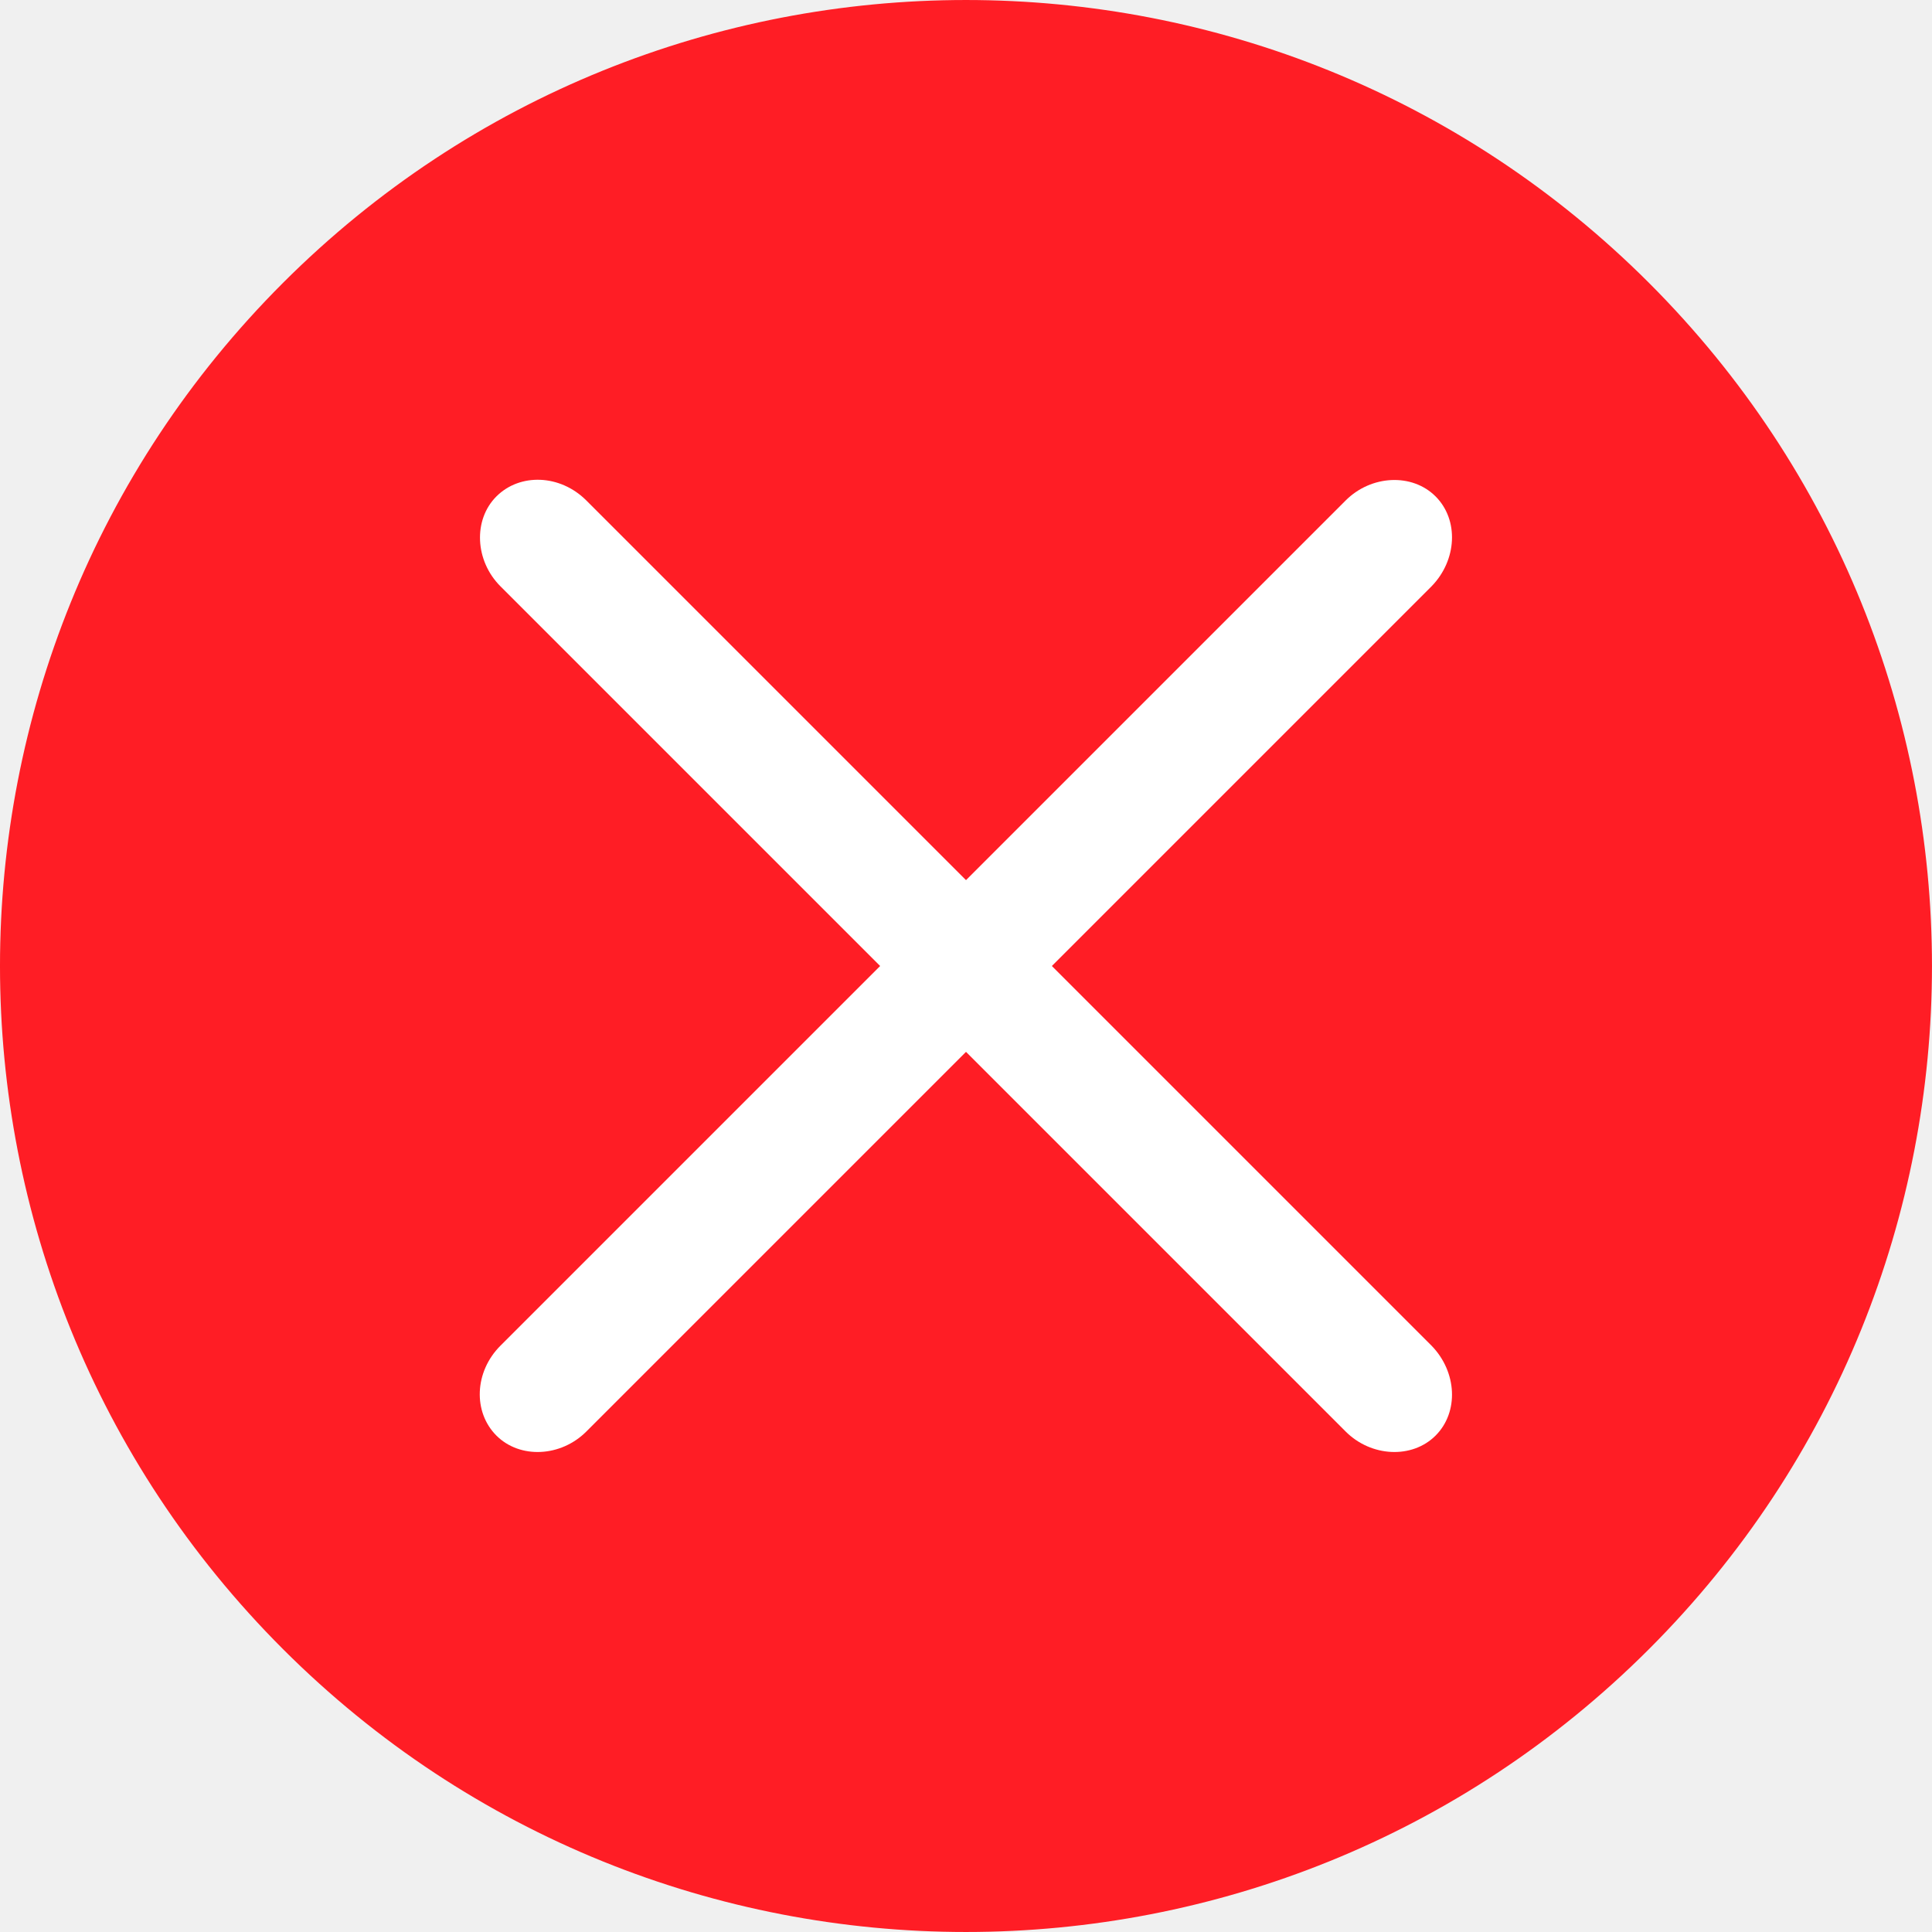
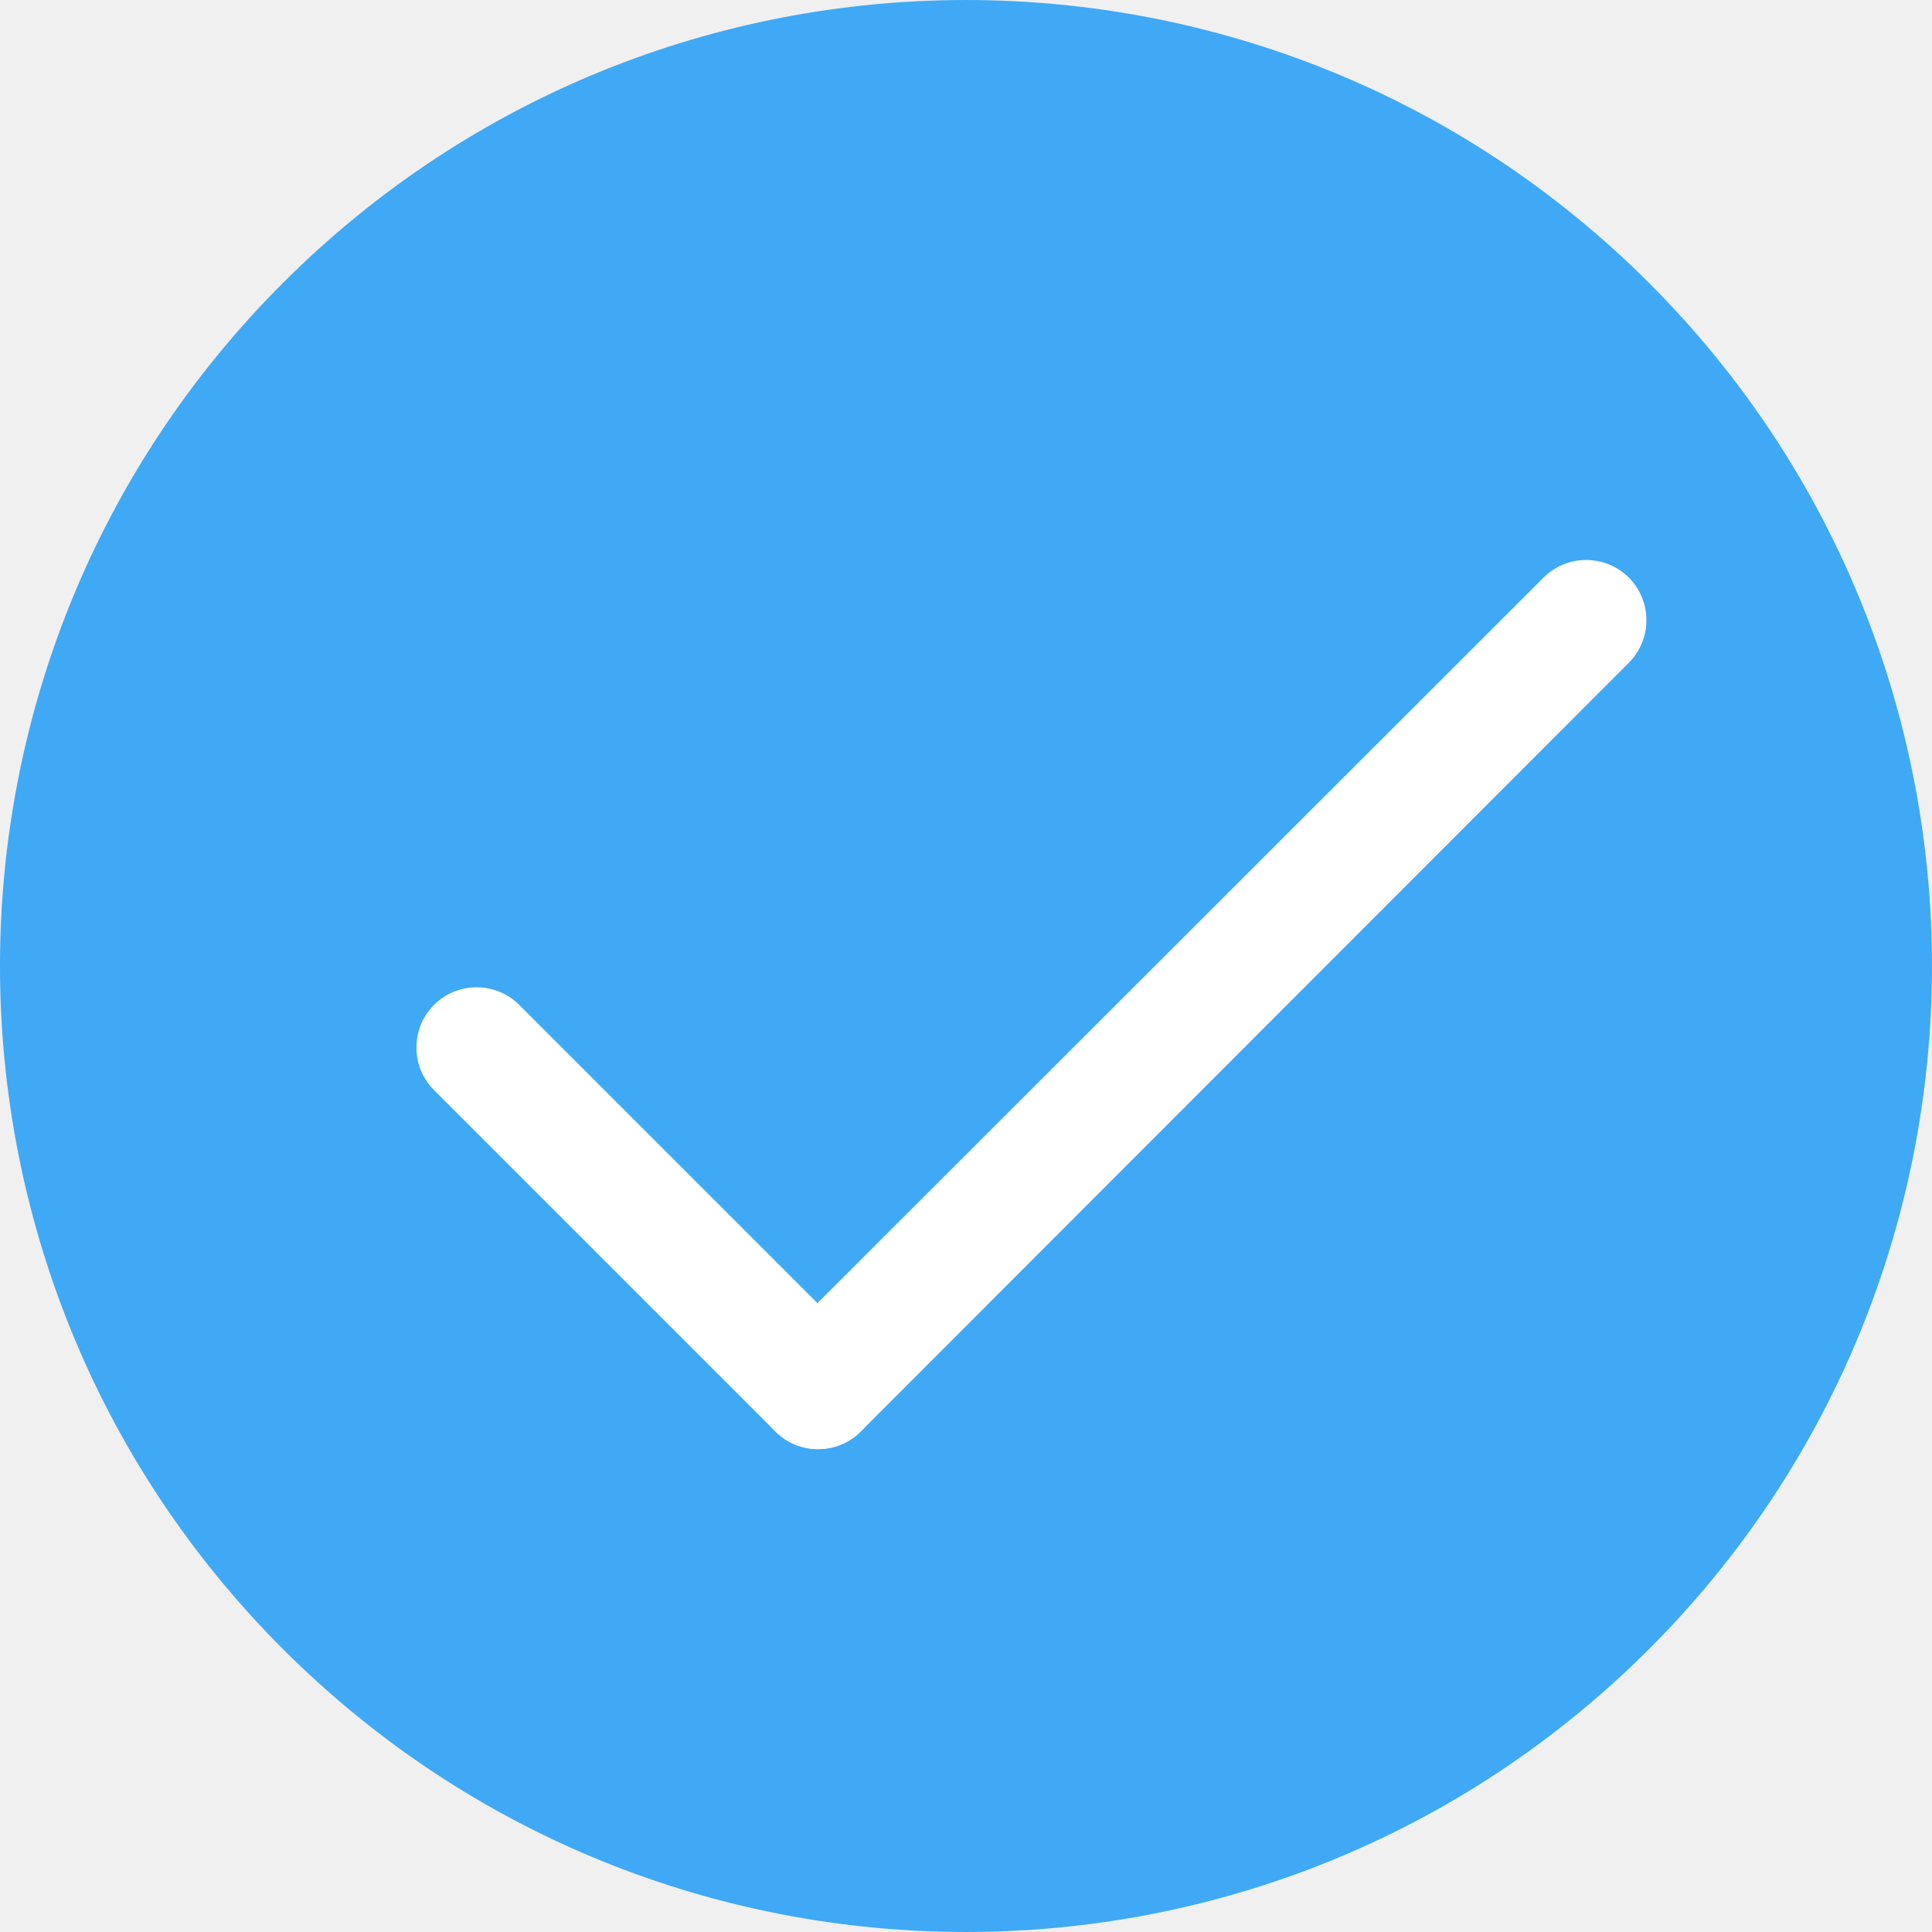
- <svg xmlns="http://www.w3.org/2000/svg" version="1.1" id="true_x5F_logo" x="0px" y="0px" viewBox="0 0 288 288" style="enable-background:new 0 0 288 288;" xml:space="preserve">
+ <svg xmlns="http://www.w3.org/2000/svg" version="1.1" id="图层_1" x="0px" y="0px" viewBox="0 0 288 288" style="enable-background:new 0 0 288 288;" xml:space="preserve">
  <style type="text/css">
- 	.st0{fill:#FF1D25;}
+ 	.st0{fill:#3FA9F5;}
	.st1{fill:#FFFFFF;}
</style>
+   <ellipse transform="matrix(0.7071 -0.7071 0.7071 0.7071 -59.6468 144)" class="st0" cx="144" cy="144" rx="144" ry="144" />
  <g>
-     <ellipse transform="matrix(0.7071 -0.7071 0.7071 0.7071 -59.6468 144)" class="st0" cx="144" cy="144" rx="144" ry="144" />
+     <path class="st1" d="M128.3,213.4L128.3,213.4c-3.5,3.5-9.2,3.5-12.7,0l-50.9-50.9c-3.5-3.5-3.5-9.2,0-12.7l0,0   c3.5-3.5,9.2-3.5,12.7,0l50.9,50.9C131.8,204.1,131.8,209.9,128.3,213.4z" />
  </g>
-   <path class="st1" d="M213.4,87.4l-126,126c-3.8,3.8-9.9,4.1-13.4,0.6l0,0c-3.5-3.5-3.3-9.5,0.6-13.4l126-126  c3.8-3.8,9.9-4.1,13.4-0.6l0,0C217.5,77.5,217.2,83.5,213.4,87.4z" />
-   <path class="st1" d="M214,214L214,214c-3.5,3.5-9.6,3.2-13.4-0.6l-126-126c-3.8-3.8-4.1-9.9-0.6-13.4l0,0c3.5-3.5,9.5-3.3,13.4,0.6  l126,126C217.2,204.5,217.5,210.5,214,214z" />
+   <path class="st1" d="M128.3,213.4L242.8,98.8c3.5-3.5,3.5-9.2,0-12.7l0,0c-3.5-3.5-9.2-3.5-12.7,0L115.5,200.6  c-3.5,3.5-3.5,9.2,0,12.7l0,0C119,216.9,124.8,216.9,128.3,213.4z" />
</svg>
